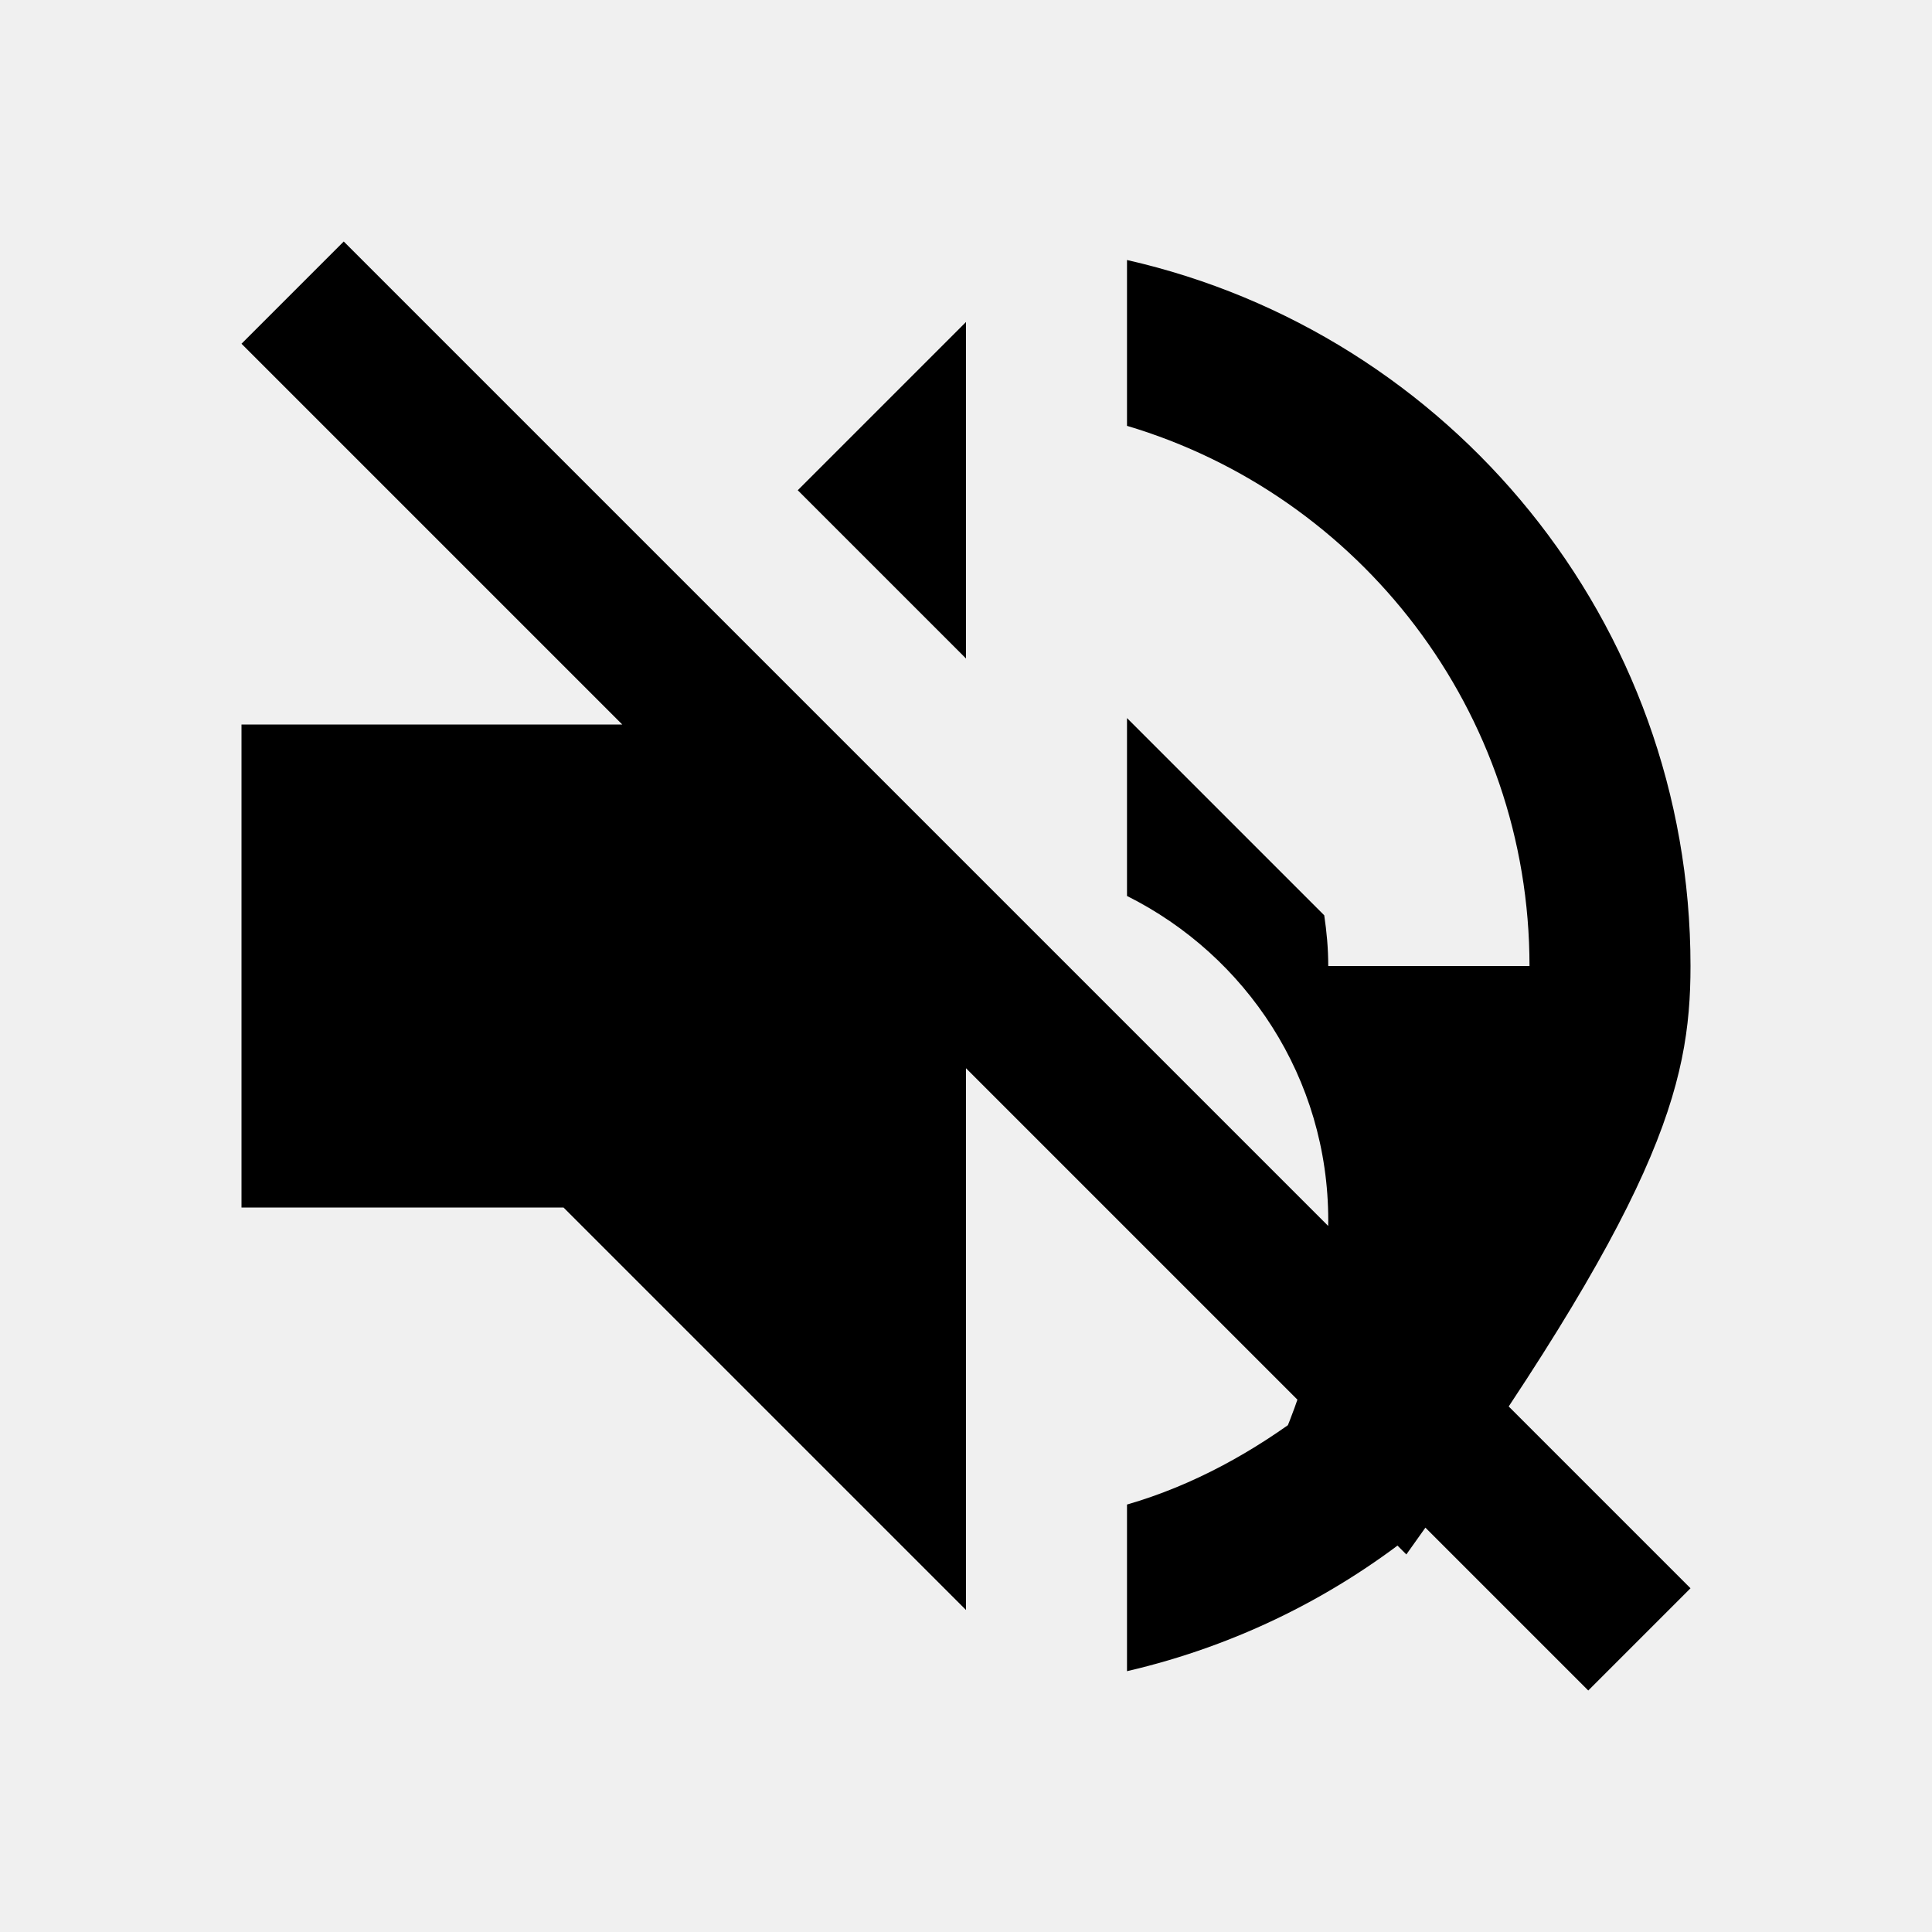
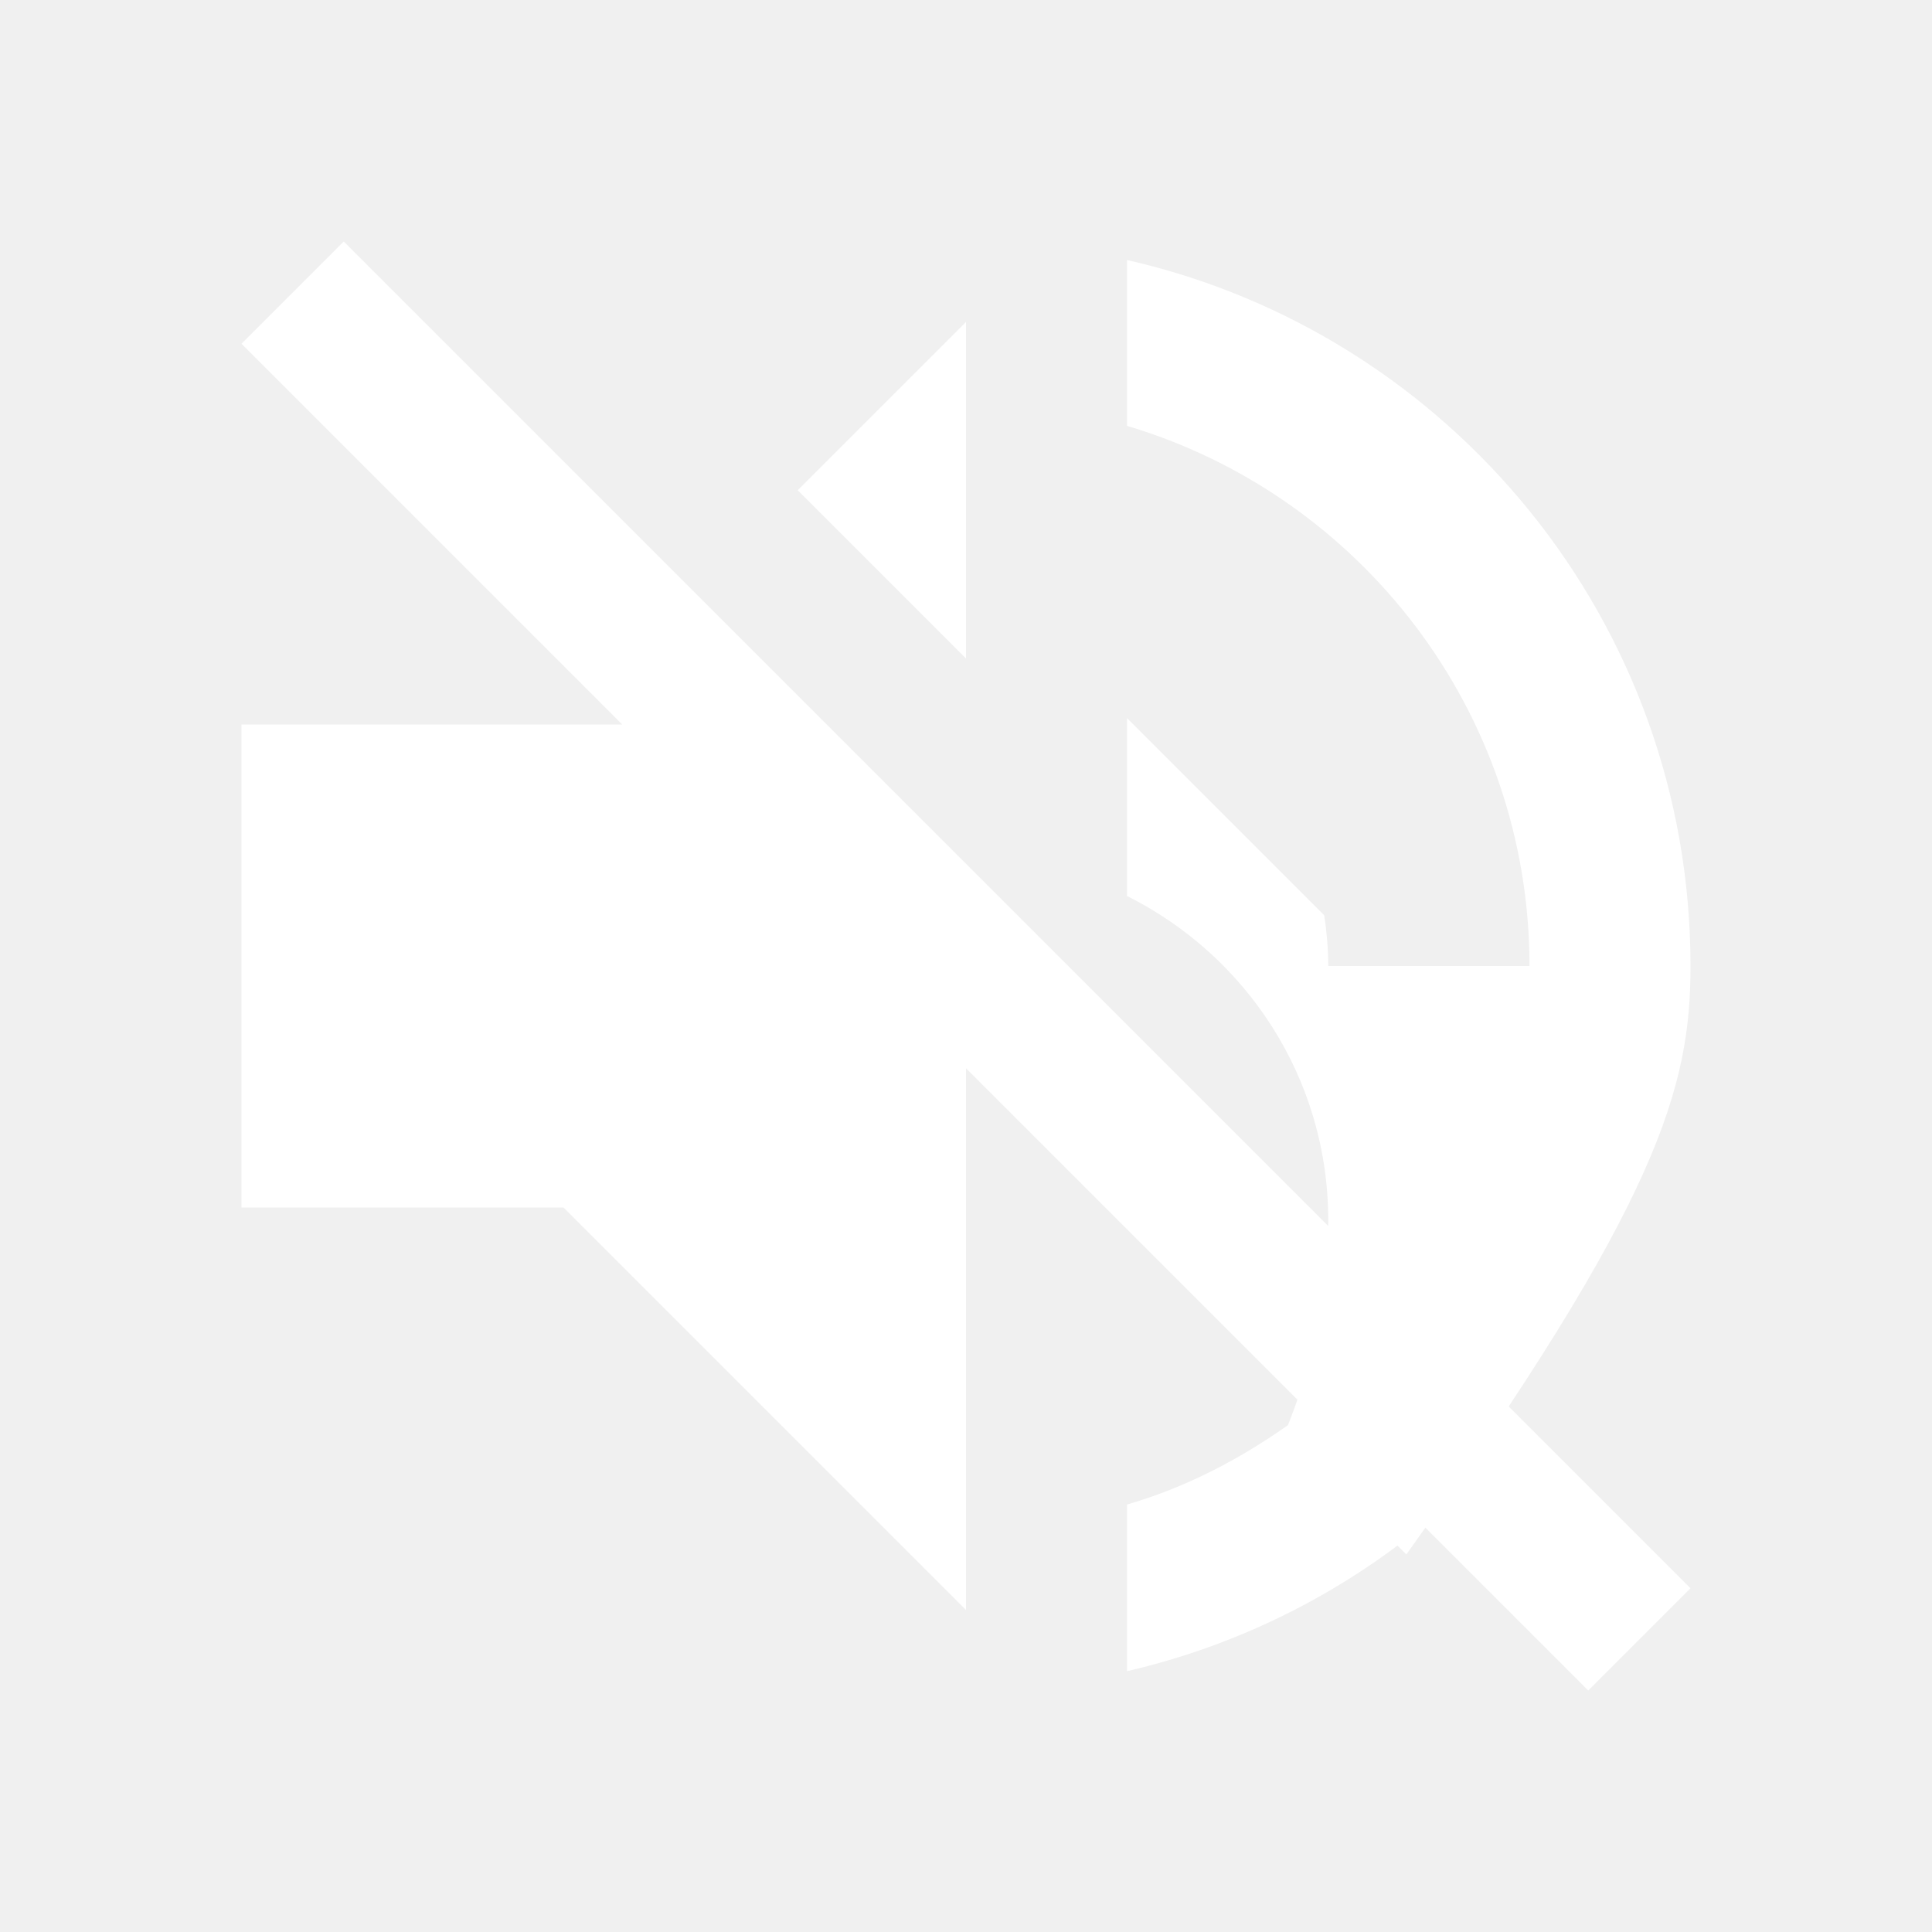
- <svg xmlns="http://www.w3.org/2000/svg" viewBox="0 0 24 24" fill="currentColor">
+ <svg xmlns="http://www.w3.org/2000/svg" viewBox="0 0 24 24" fill="#ffffff">
  <path d="M16.5 12c0-.22-.02-.43-.05-.63l-2.45-2.45v2.21c1.48.74 2.5 2.26 2.5 4.03 0 .94-.2 1.82-.54 2.64l1.51 1.51C20.62 14.91 21 13.5 21 12c0-4.28-2.99-7.86-7-8.77v2.06c2.89.86 5 3.54 5 6.71ZM4.27 3L3 4.27 7.73 9H3v6h4l5 5v-6.73l4.25 4.25c-.67.51-1.42.93-2.25 1.17v2.07c1.38-.32 2.63-.95 3.68-1.81L19.73 21 21 19.73l-9-9L4.27 3ZM12 4L9.91 6.09 12 8.18V4Z" />
</svg>
